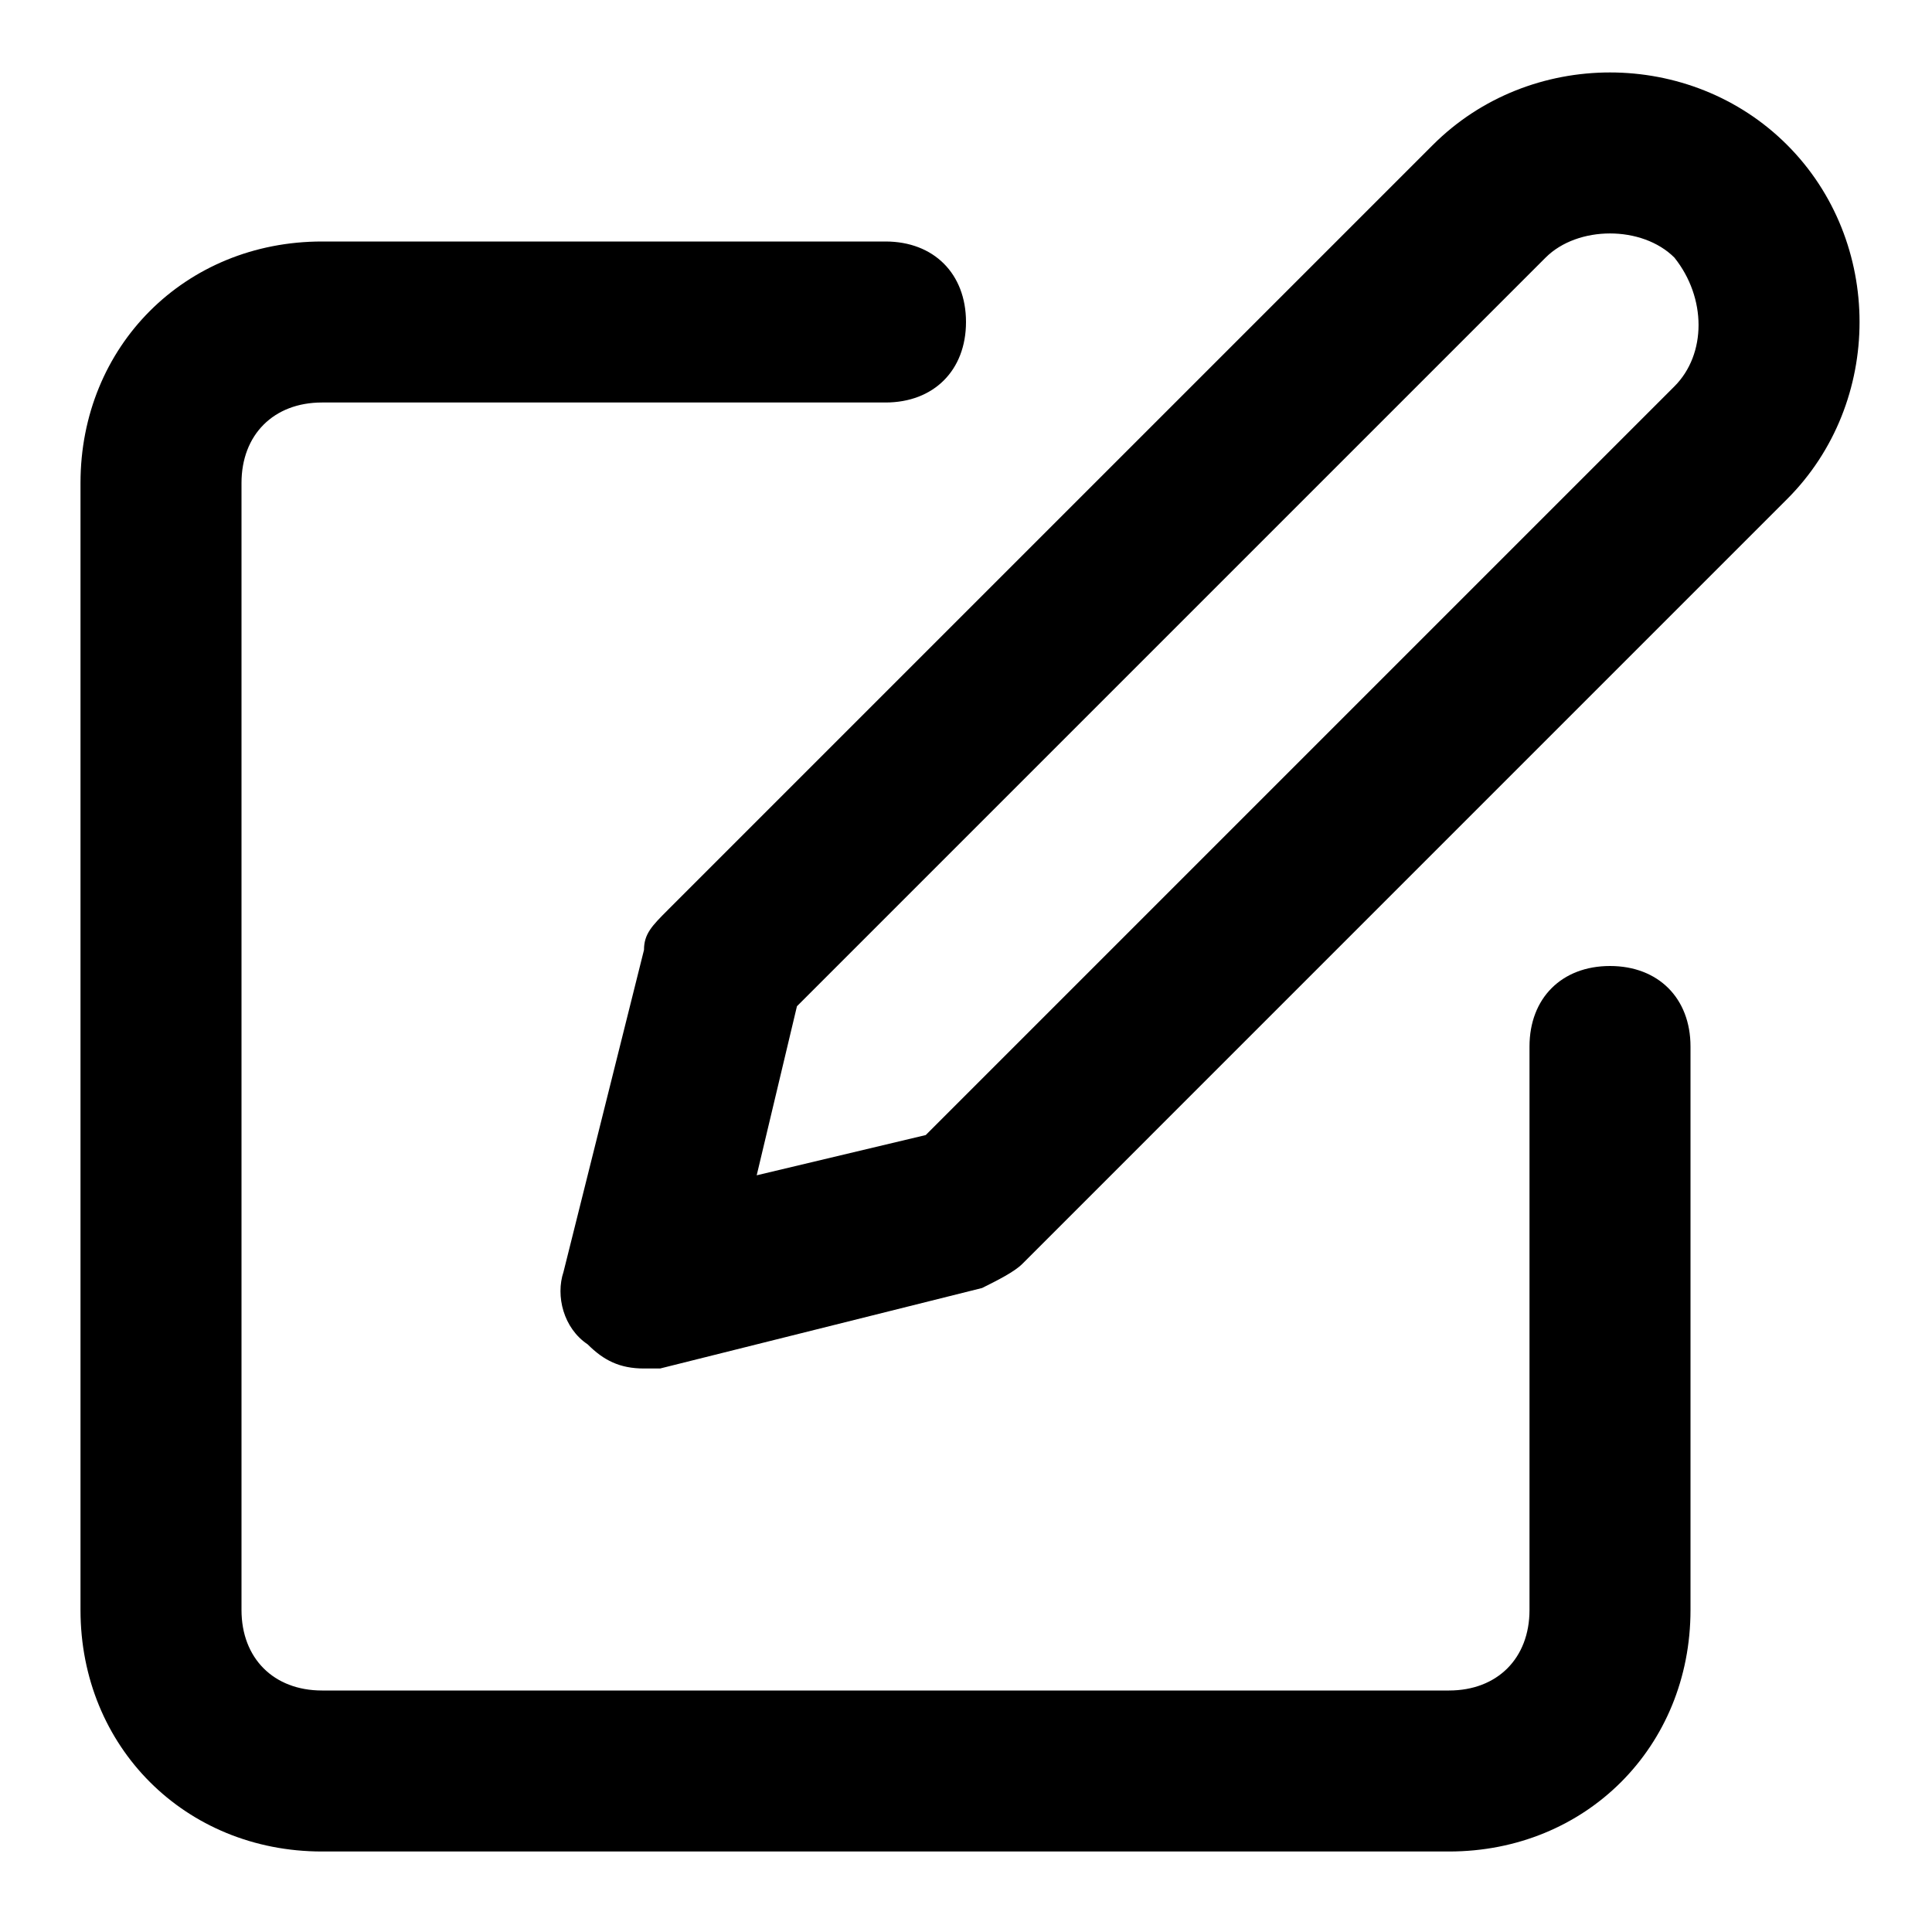
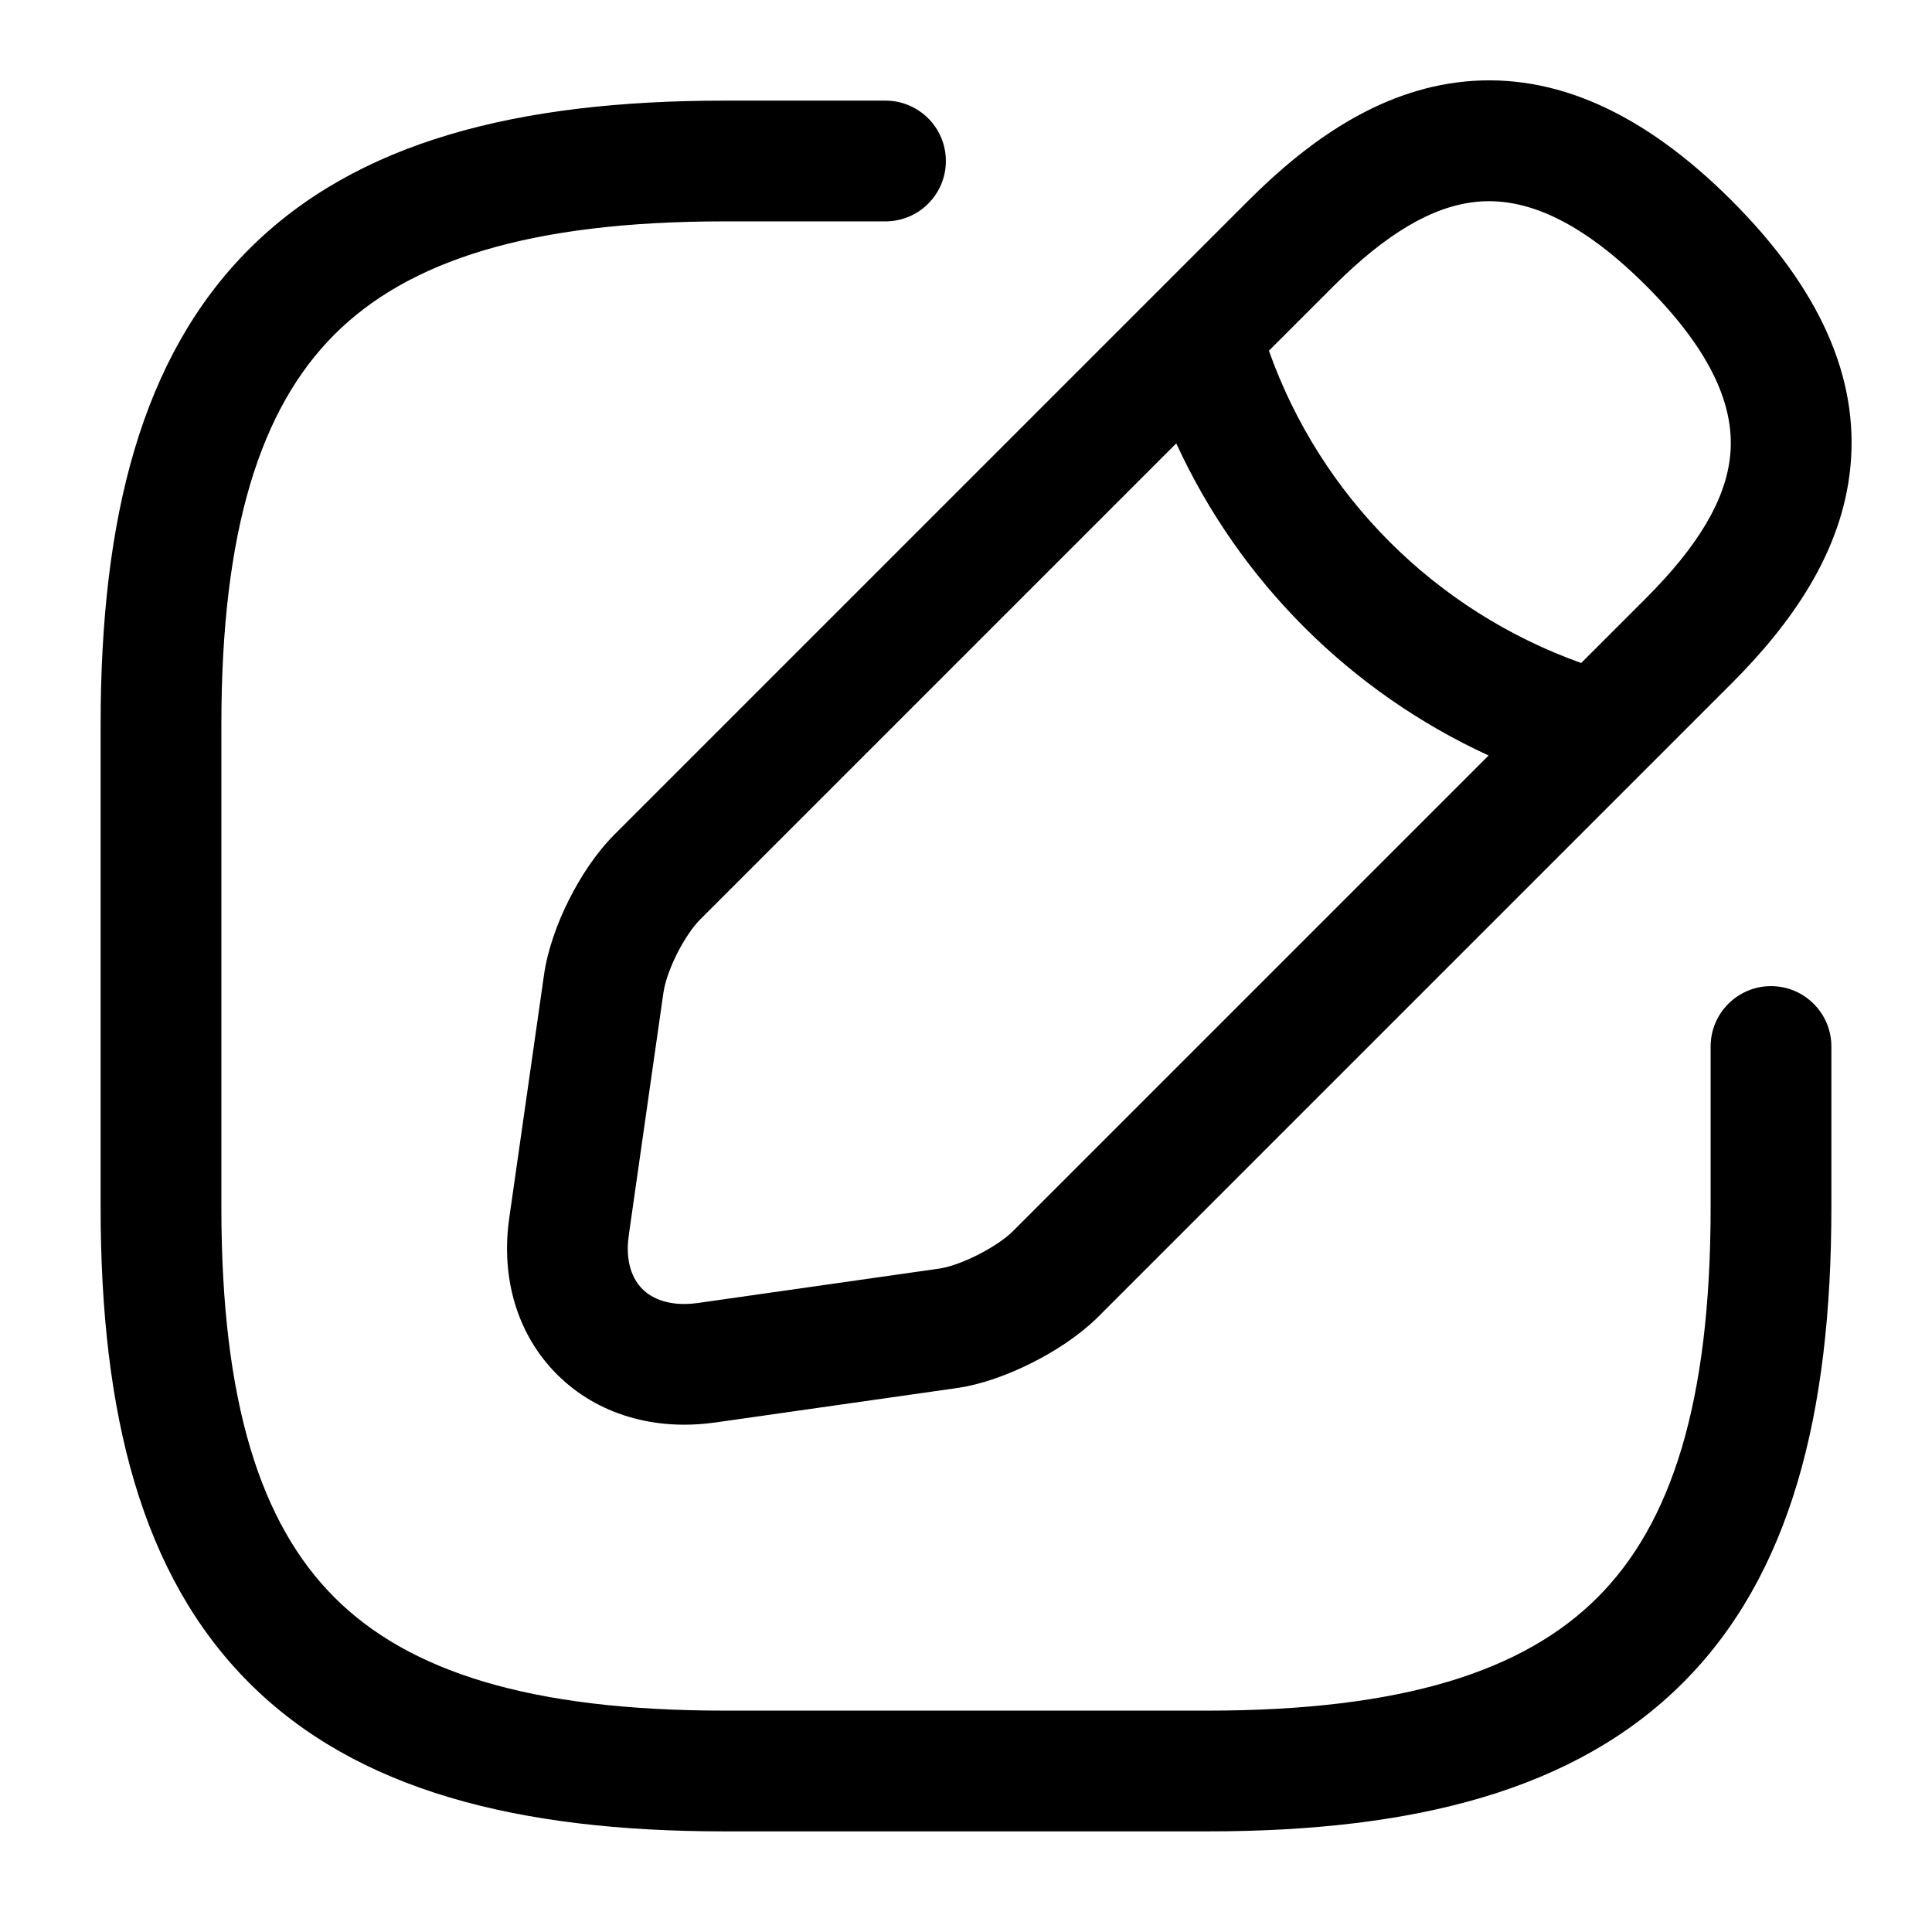
<svg xmlns="http://www.w3.org/2000/svg" width="24" height="24" viewBox="0 0 24 24" fill="none">
-   <path d="M18 23H4C2.3 23 1 21.7 1 20V6C1 4.3 2.3 3 4 3H11C11.6 3 12 3.4 12 4C12 4.6 11.6 5 11 5H4C3.4 5 3 5.4 3 6V20C3 20.6 3.4 21 4 21H18C18.6 21 19 20.6 19 20V13C19 12.4 19.4 12 20 12C20.6 12 21 12.4 21 13V20C21 21.7 19.7 23 18 23ZM8 17C7.7 17 7.5 16.9 7.3 16.7C7 16.5 6.9 16.1 7 15.8L8 11.8C8 11.6 8.1 11.5 8.3 11.3L17.8 1.8C19 0.6 21 0.6 22.2 1.8C23.4 3 23.4 5 22.2 6.2L12.7 15.7C12.6 15.8 12.4 15.9 12.2 16L8.2 17H8ZM9.9 12.5L9.4 14.6L11.5 14.1L20.8 4.8C21.2 4.4 21.2 3.7 20.8 3.2C20.4 2.8 19.6 2.8 19.2 3.2L9.9 12.5Z" fill="currentColor" />
+   <path d="M1.25 15V9C1.25 6.426 1.76 4.429 3.095 3.094C4.429 1.76 6.426 1.25 9 1.25H11C11.414 1.25 11.75 1.586 11.75 2C11.75 2.414 11.414 2.75 11 2.75H9C6.574 2.75 5.071 3.24 4.155 4.155C3.24 5.07 2.75 6.574 2.75 9V15C2.75 17.426 3.24 18.929 4.155 19.844C5.071 20.76 6.574 21.25 9 21.25H15C17.426 21.25 18.929 20.76 19.845 19.844C20.76 18.929 21.25 17.426 21.25 15V13C21.25 12.586 21.586 12.25 22 12.25C22.414 12.25 22.75 12.586 22.75 13V15C22.75 17.574 22.24 19.57 20.905 20.905C19.571 22.239 17.574 22.75 15 22.75H9C6.426 22.75 4.429 22.239 3.095 20.905C1.76 19.57 1.25 17.574 1.25 15ZM18.196 1.013C19.31 0.904 20.413 1.394 21.51 2.49C22.606 3.586 23.096 4.69 22.986 5.803C22.881 6.877 22.233 7.767 21.51 8.49L13.621 16.379C13.396 16.596 13.102 16.788 12.818 16.93C12.536 17.072 12.203 17.198 11.886 17.243L8.876 17.672H8.872C8.13 17.775 7.42 17.572 6.922 17.076C6.423 16.579 6.218 15.87 6.327 15.124L6.757 12.116C6.802 11.794 6.926 11.459 7.069 11.175C7.213 10.889 7.406 10.594 7.63 10.37L15.51 2.49C16.233 1.767 17.122 1.119 18.196 1.013ZM8.69 11.43C8.614 11.507 8.507 11.656 8.41 11.848C8.313 12.041 8.258 12.216 8.243 12.324L8.242 12.326L7.812 15.336L7.812 15.339C7.761 15.682 7.863 15.896 7.98 16.013C8.099 16.132 8.318 16.234 8.664 16.187L11.674 15.758C11.777 15.743 11.949 15.688 12.145 15.589C12.332 15.495 12.484 15.389 12.57 15.307L18.492 9.385C16.775 8.596 15.398 7.22 14.612 5.508L8.69 11.43ZM18.343 2.507C17.787 2.561 17.207 2.914 16.57 3.55L15.763 4.357C16.403 6.162 17.827 7.588 19.642 8.236L20.449 7.429C21.086 6.792 21.439 6.213 21.493 5.657C21.544 5.14 21.353 4.454 20.449 3.55C19.546 2.647 18.859 2.456 18.343 2.507Z" fill="currentColor" />
</svg>
